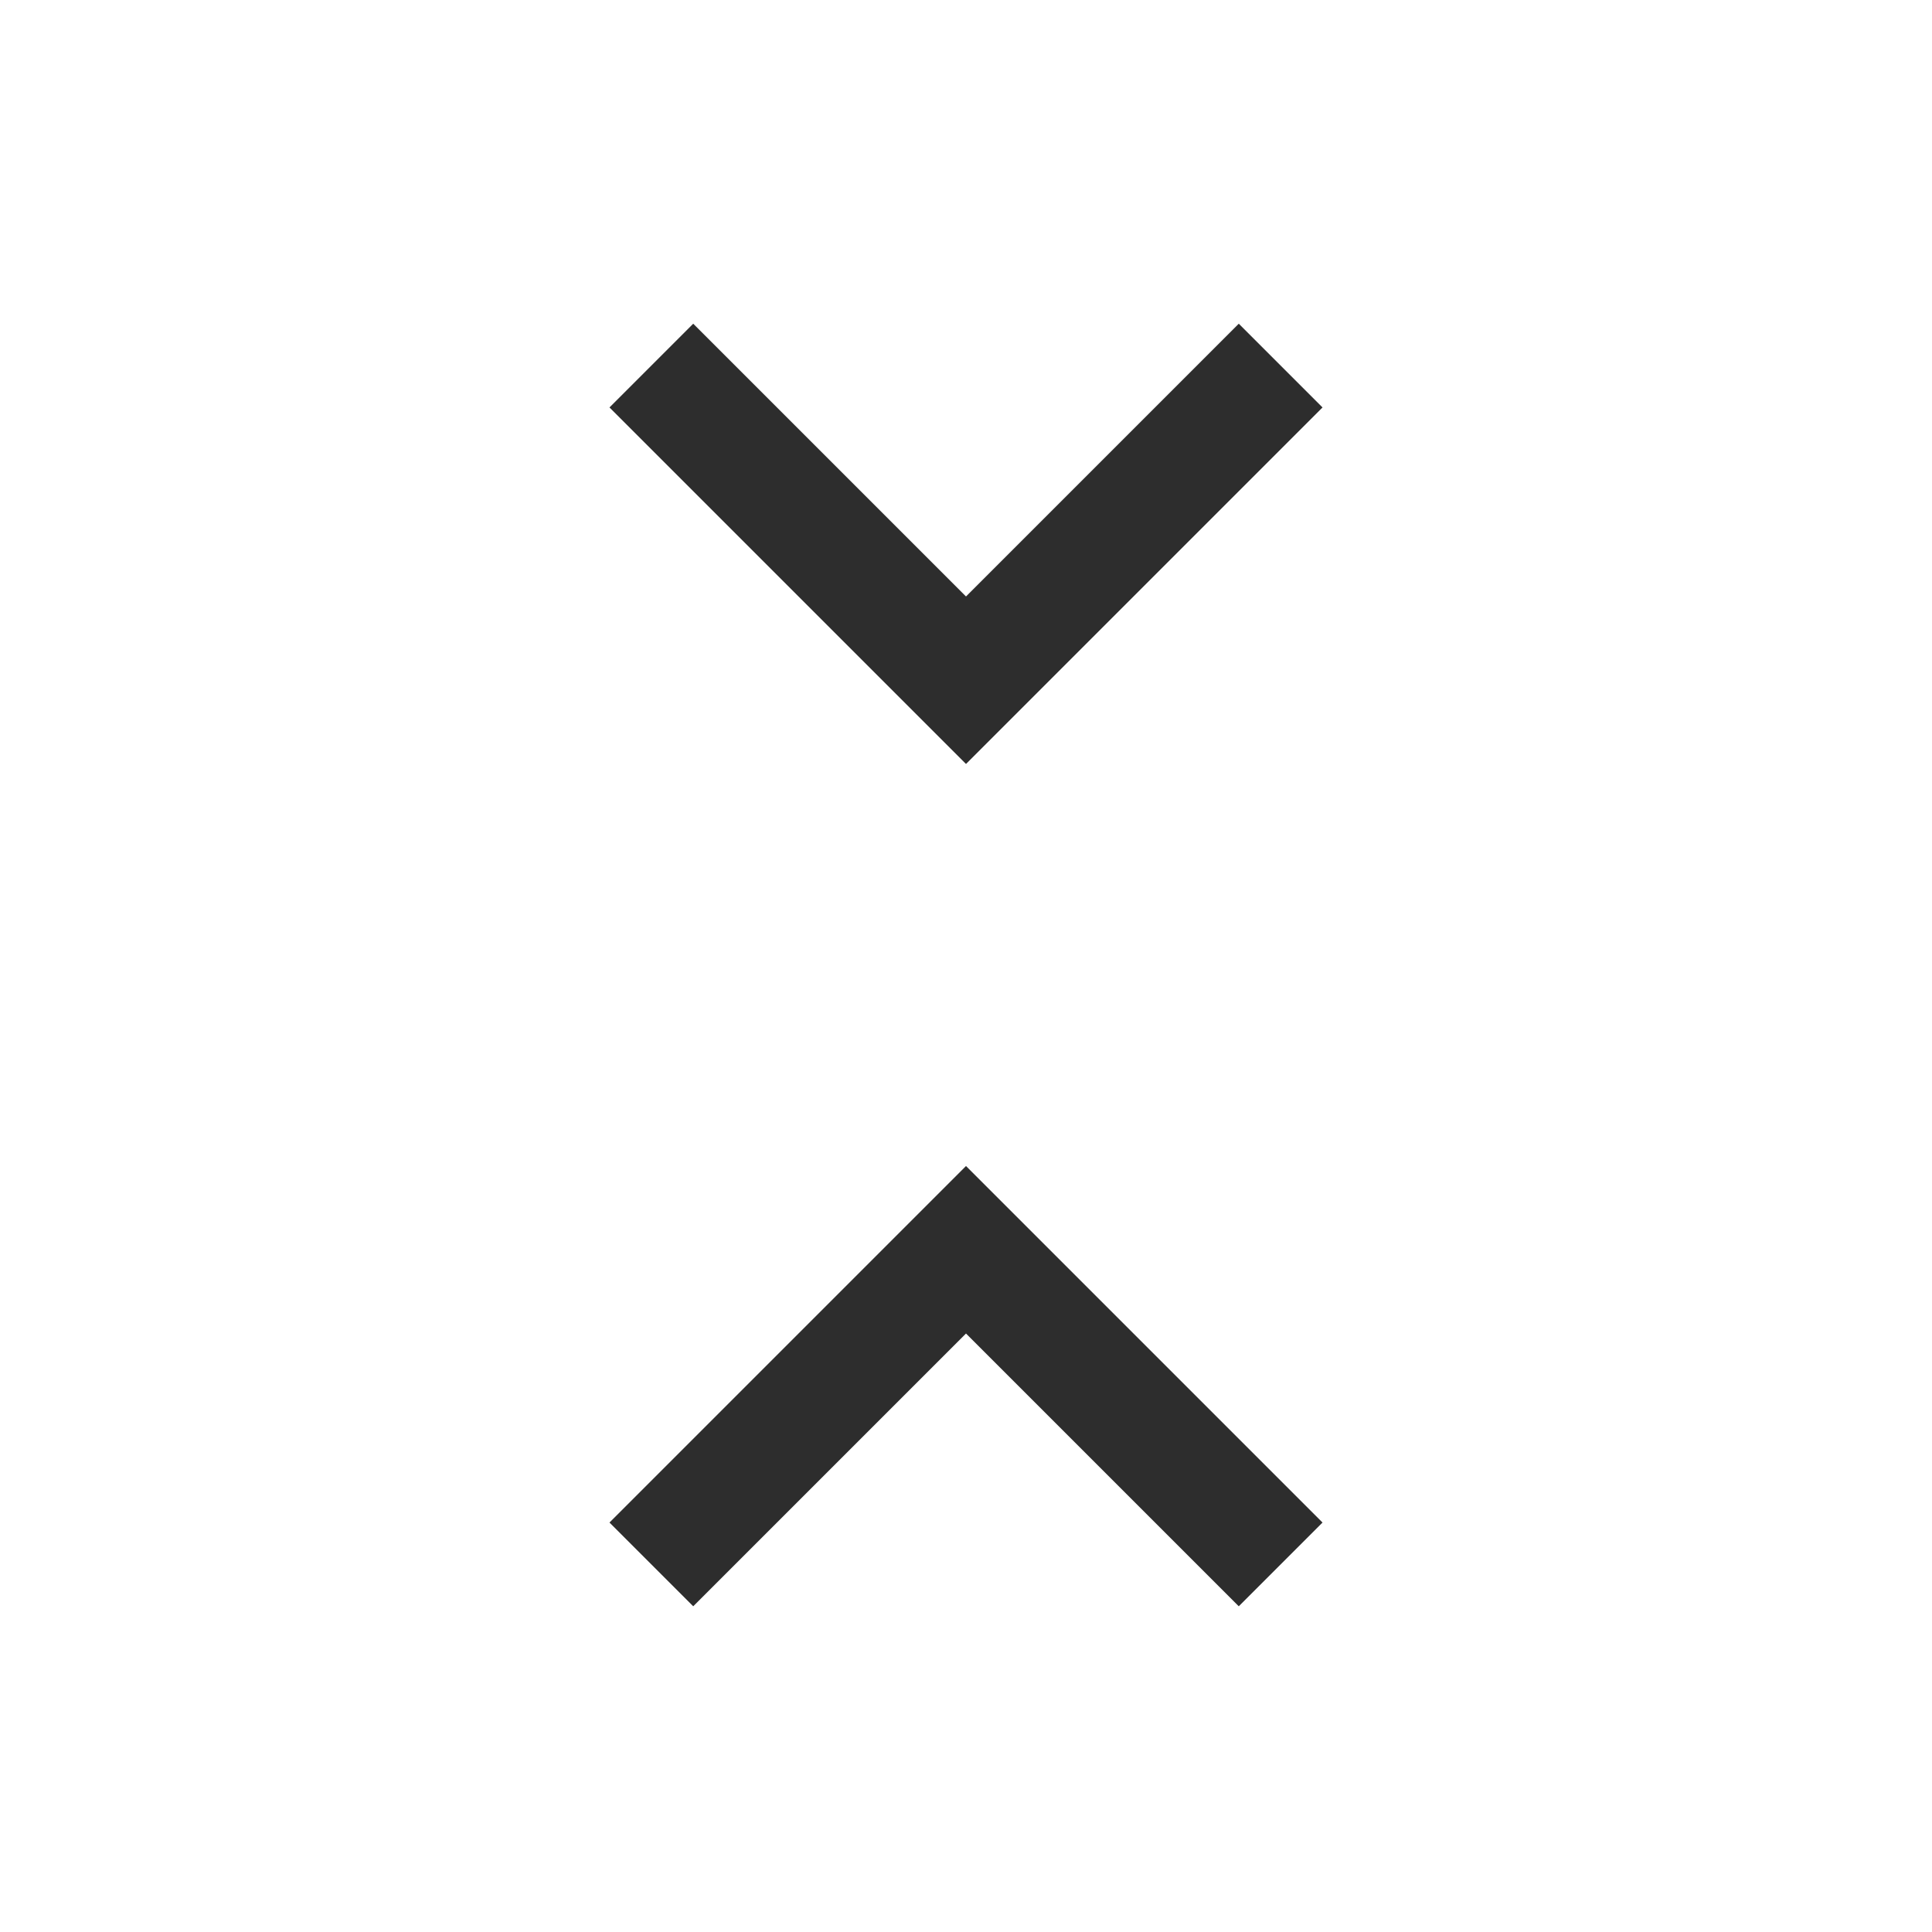
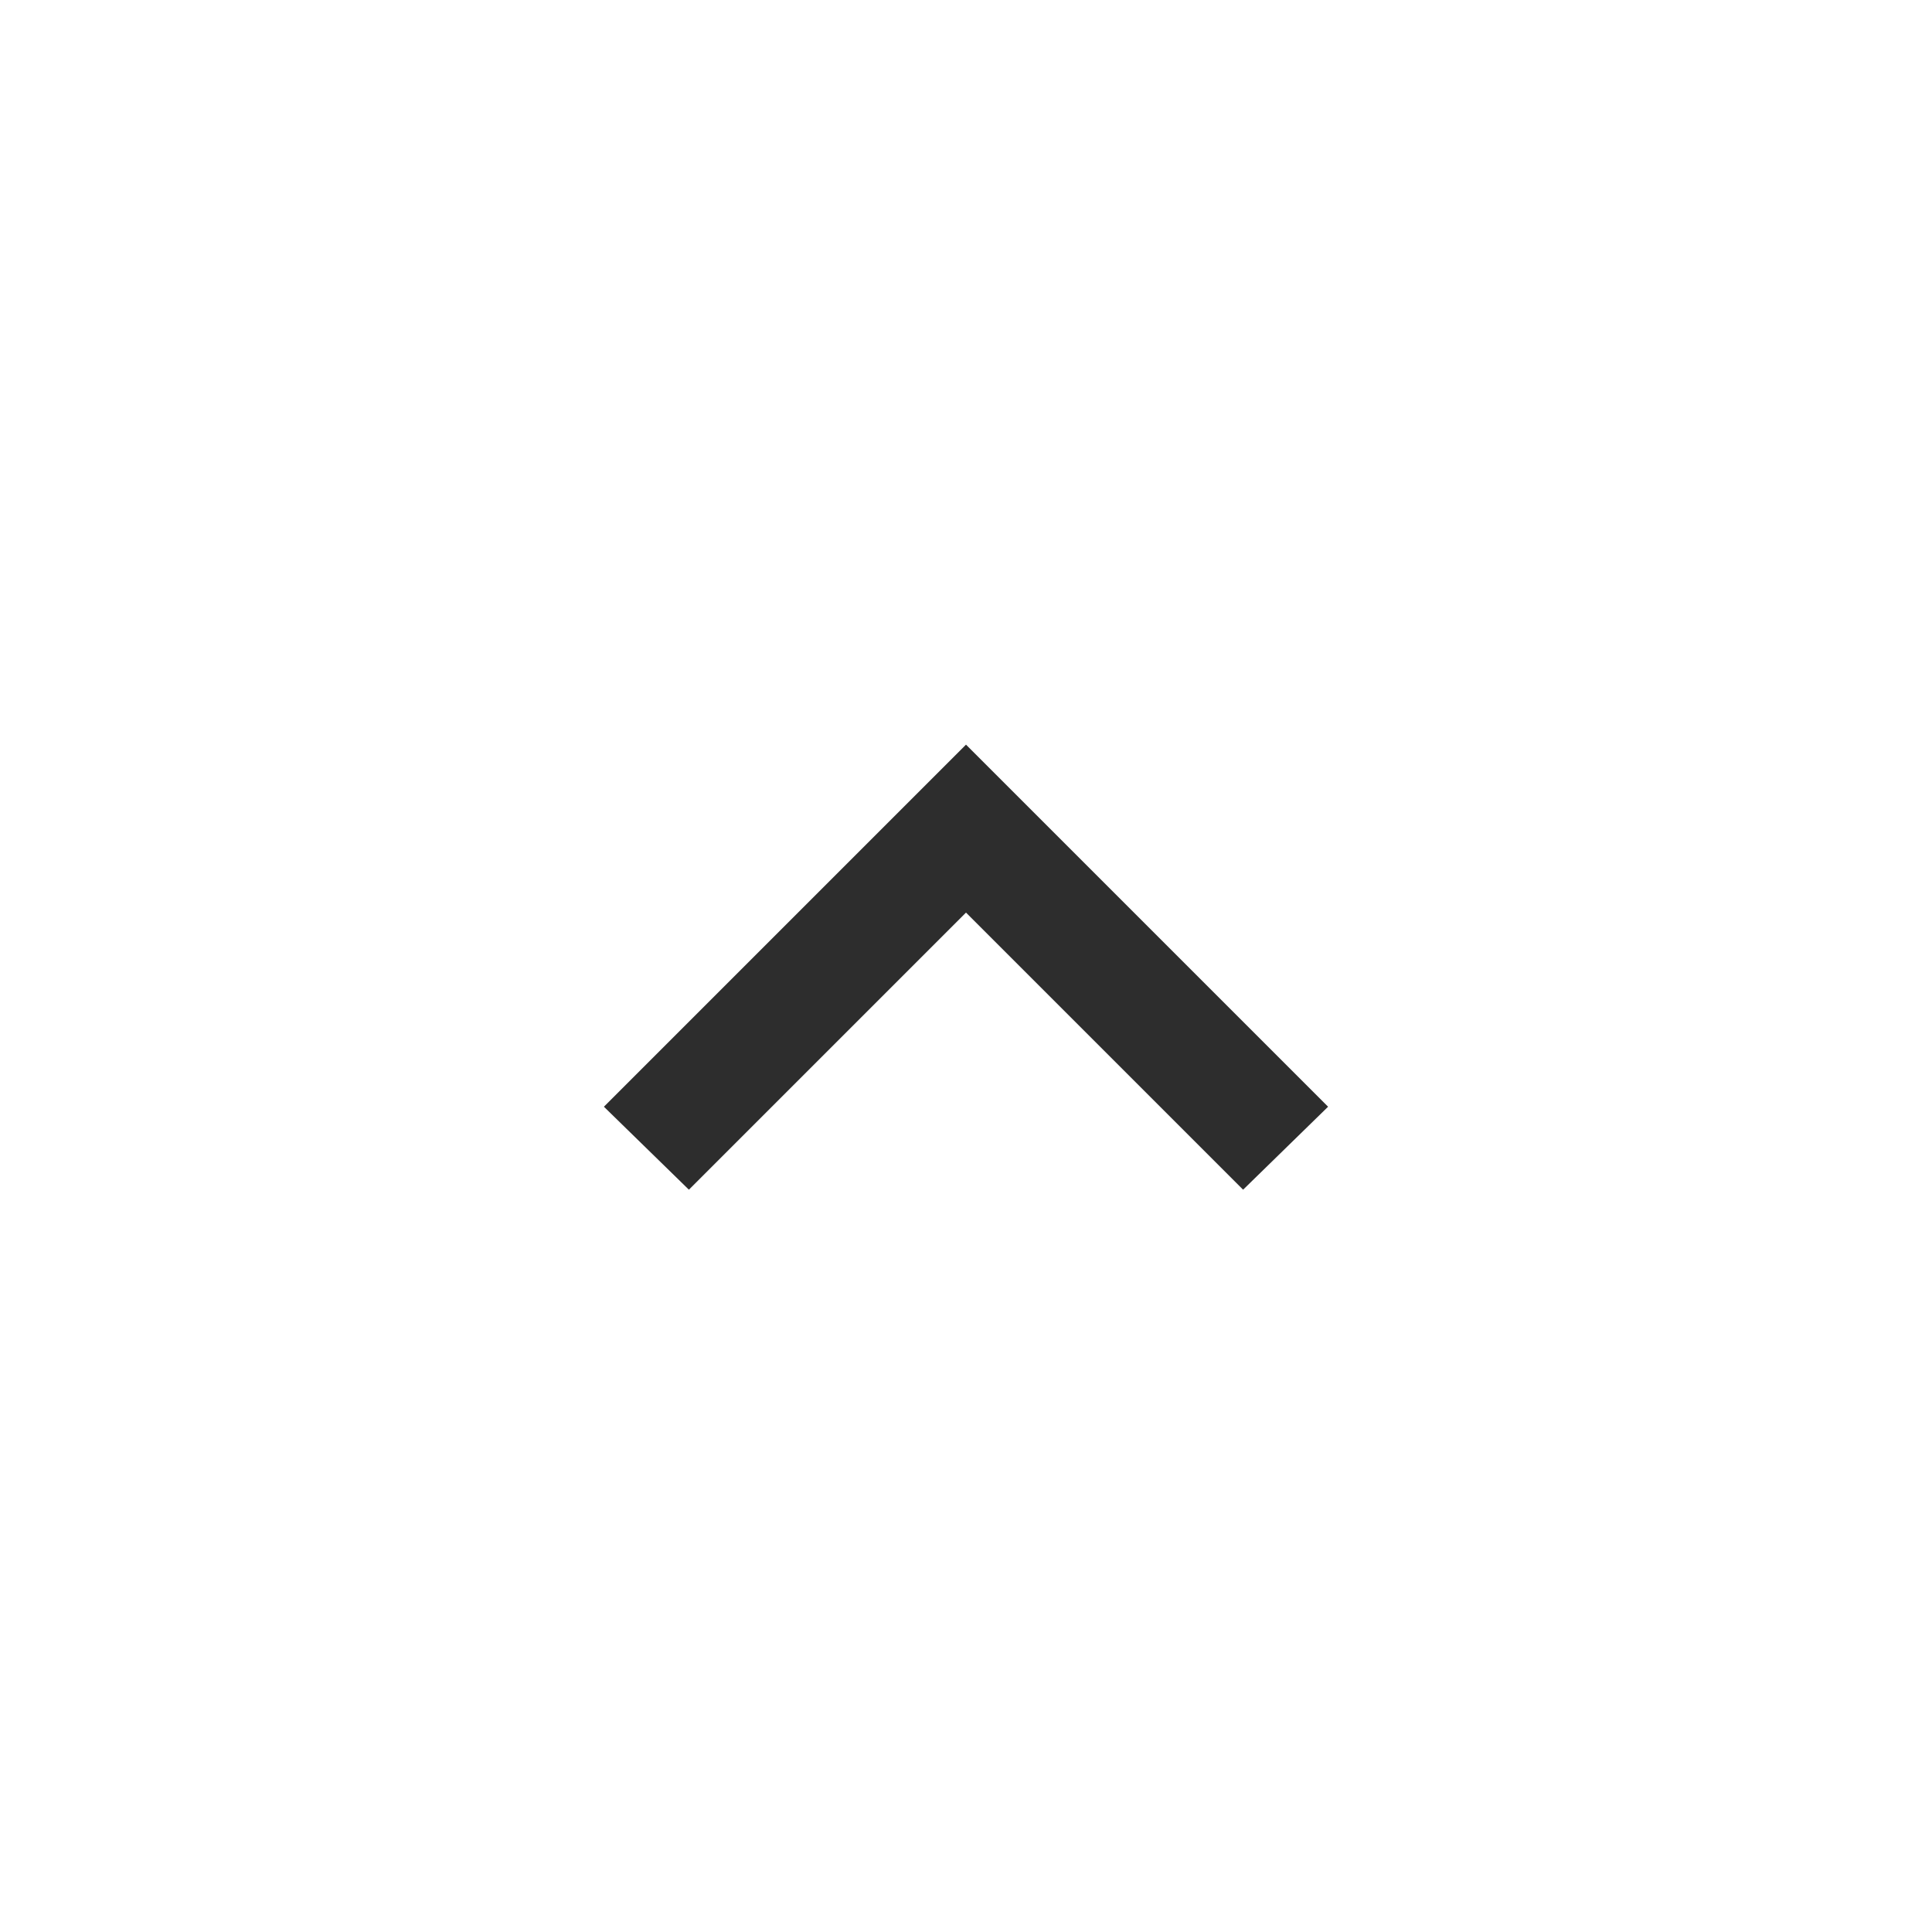
<svg xmlns="http://www.w3.org/2000/svg" height="48" viewBox="0 -960 960 960" width="48" version="1.1" id="svg1">
  <defs id="defs1" />
-   <path d="m344.462-161.847-41.615-41.615L480-380.615l177.153 177.153-41.615 41.615L480-297.385 344.462-161.847ZM480-580.385 302.847-757.538l41.615-41.615L480-663.615l135.538-135.538 41.615 41.615L480-580.385Z" id="path1" style="fill:#2d2d2d;fill-opacity:1" />
+   <path d="m 342.308,-368.848 -42.23,-41.23 L 480,-590 l 179.922,179.922 -42.23,41.23 L 480,-506.54 Z" id="path1" style="fill:#2d2d2d;fill-opacity:1" />
</svg>
